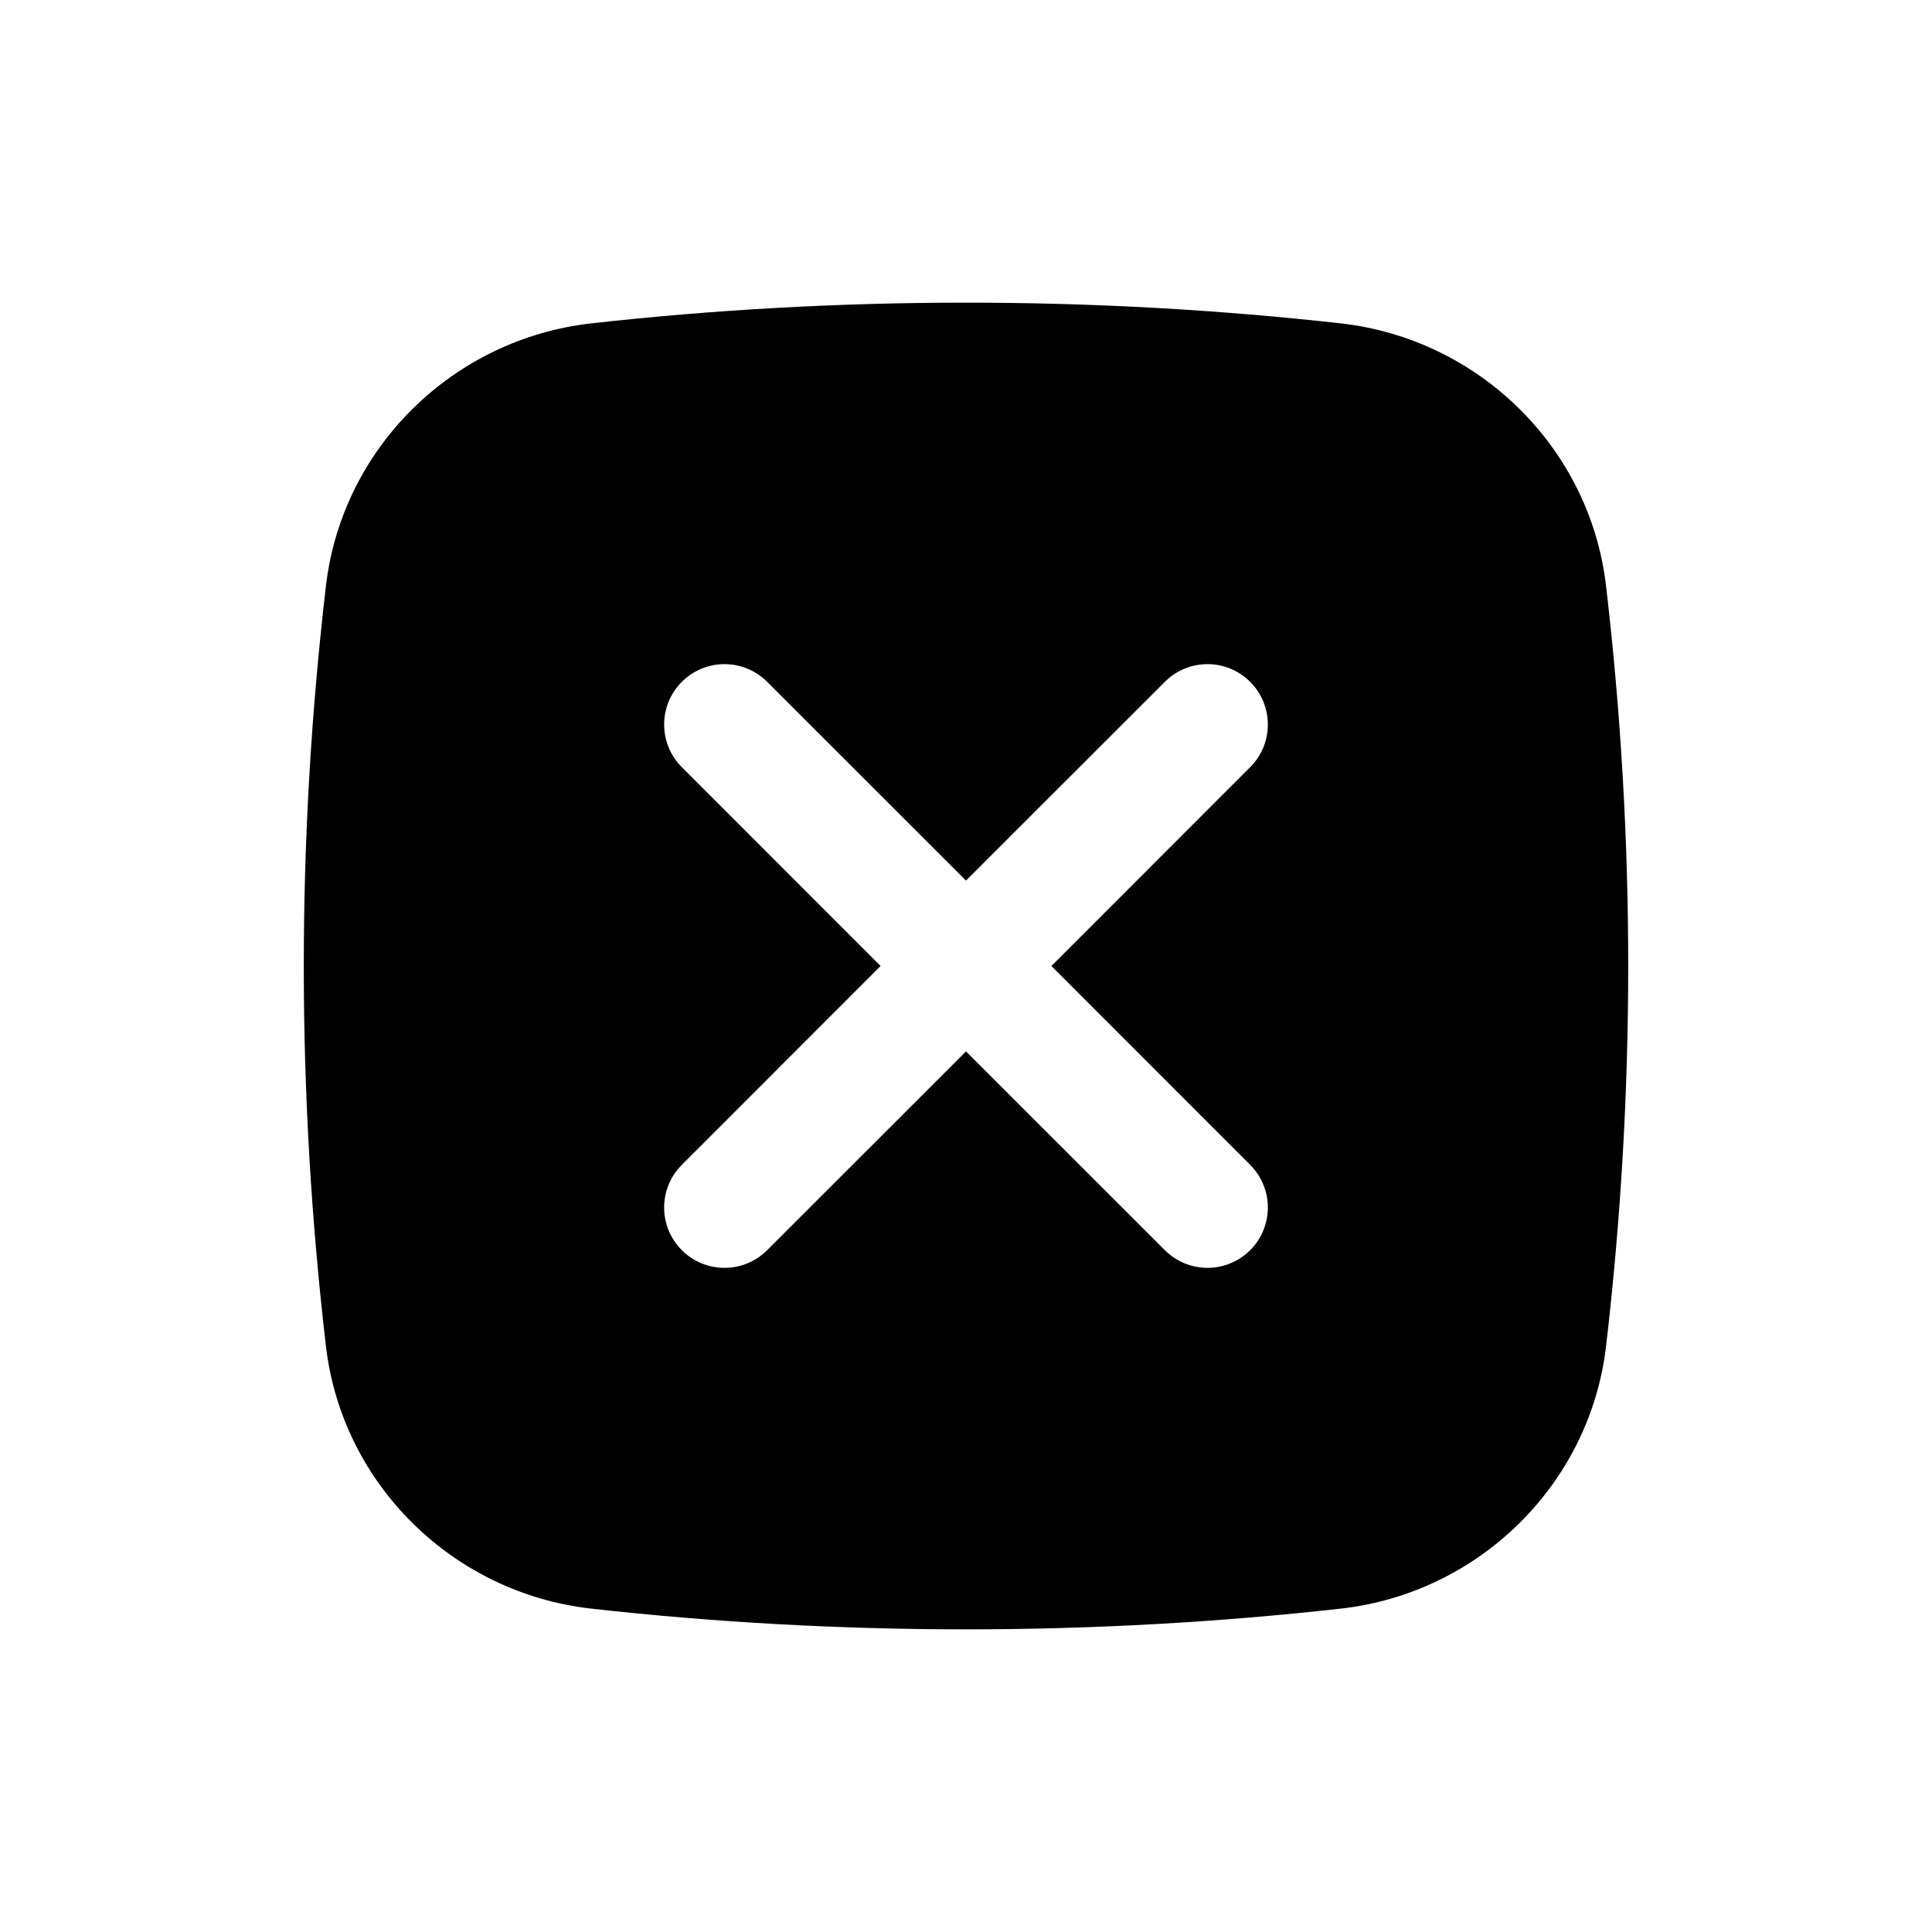
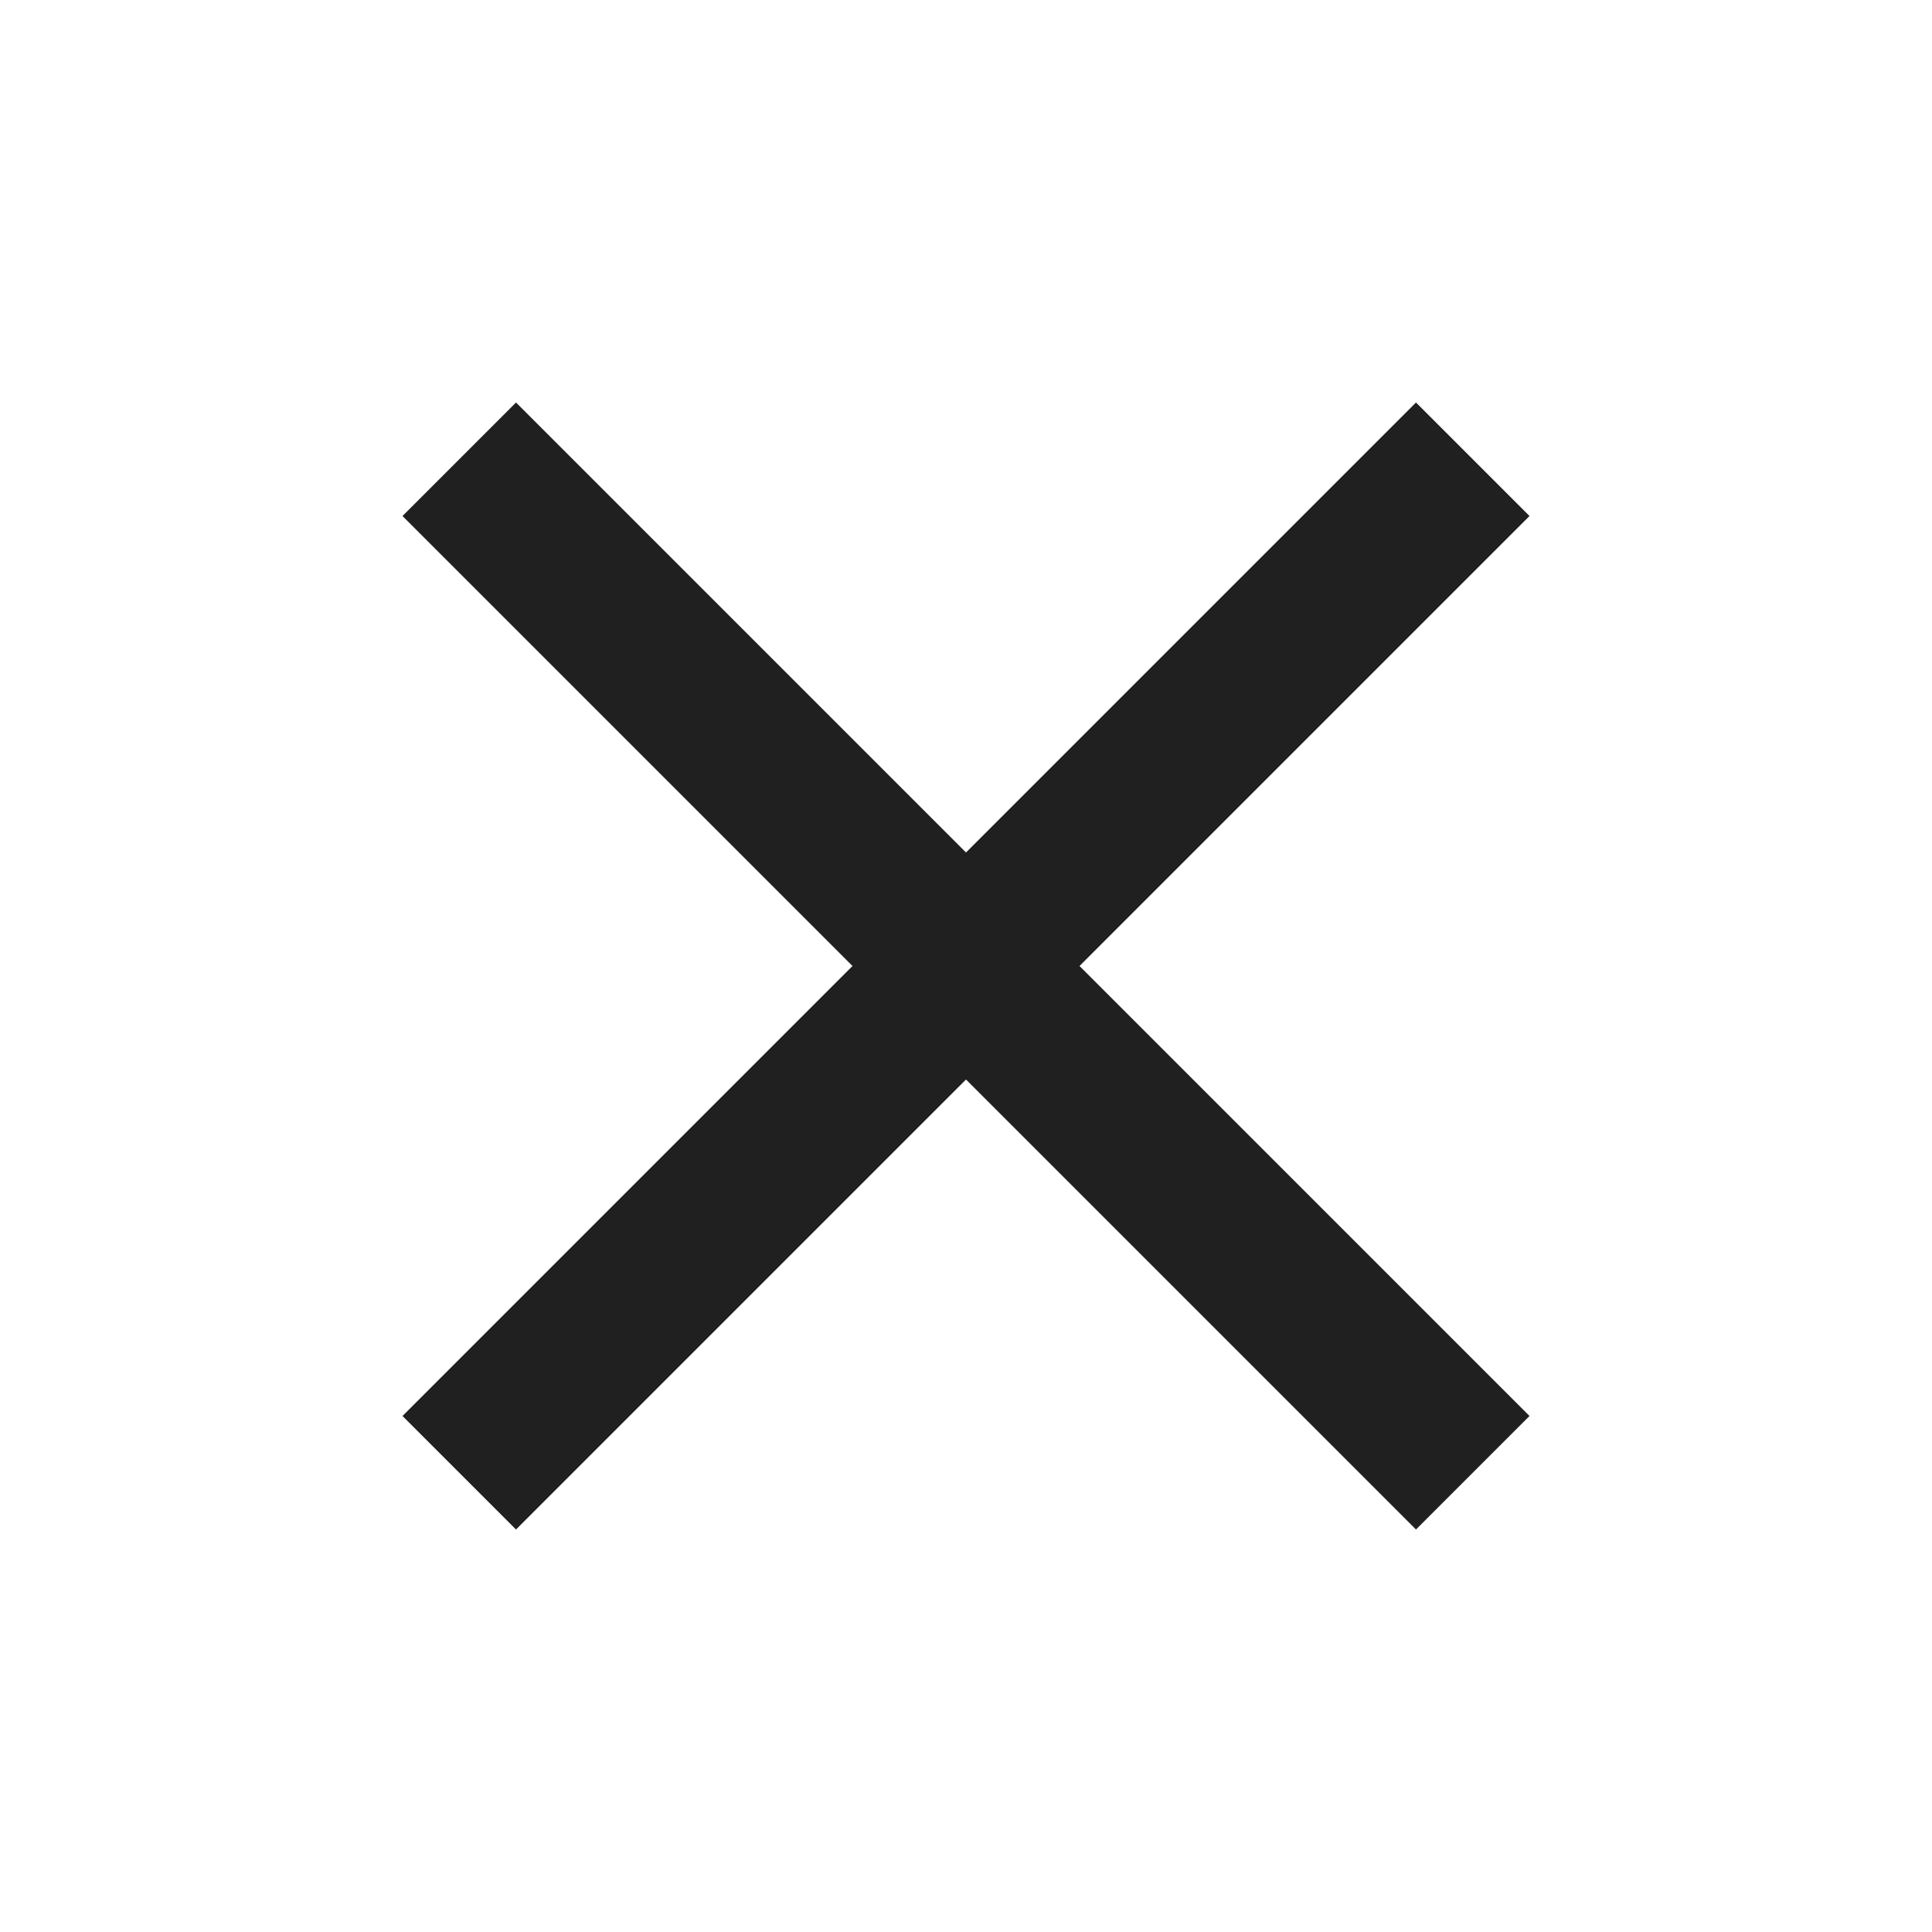
<svg xmlns="http://www.w3.org/2000/svg" width="24" height="24" viewBox="0 0 24 24" fill="none">
-   <path fill-rule="evenodd" clip-rule="evenodd" d="M7.345 4.017C10.414 3.674 13.586 3.674 16.655 4.017C18.368 4.209 19.75 5.558 19.951 7.278C20.318 10.415 20.318 13.585 19.951 16.723C19.75 18.442 18.368 19.791 16.655 19.983C13.586 20.326 10.414 20.326 7.345 19.983C5.632 19.791 4.25 18.442 4.049 16.723C3.682 13.585 3.682 10.415 4.049 7.278C4.25 5.558 5.632 4.209 7.345 4.017ZM8.47 8.47C8.763 8.177 9.237 8.177 9.53 8.47L12 10.939L14.47 8.47C14.763 8.177 15.237 8.177 15.53 8.47C15.823 8.763 15.823 9.238 15.53 9.53L13.061 12L15.53 14.47C15.823 14.763 15.823 15.238 15.53 15.53C15.237 15.823 14.763 15.823 14.47 15.53L12 13.061L9.53 15.53C9.237 15.823 8.763 15.823 8.47 15.53C8.177 15.238 8.177 14.763 8.47 14.47L10.939 12L8.47 9.53C8.177 9.238 8.177 8.763 8.47 8.47Z" fill="black" />
+   <path d="M17.59 5L12 10.59L6.41 5L5 6.41L10.59 12L5 17.59L6.41 19L12 13.41L17.59 19L19 17.59L13.41 12L19 6.41L17.59 5Z" fill="#202020" />
</svg>
